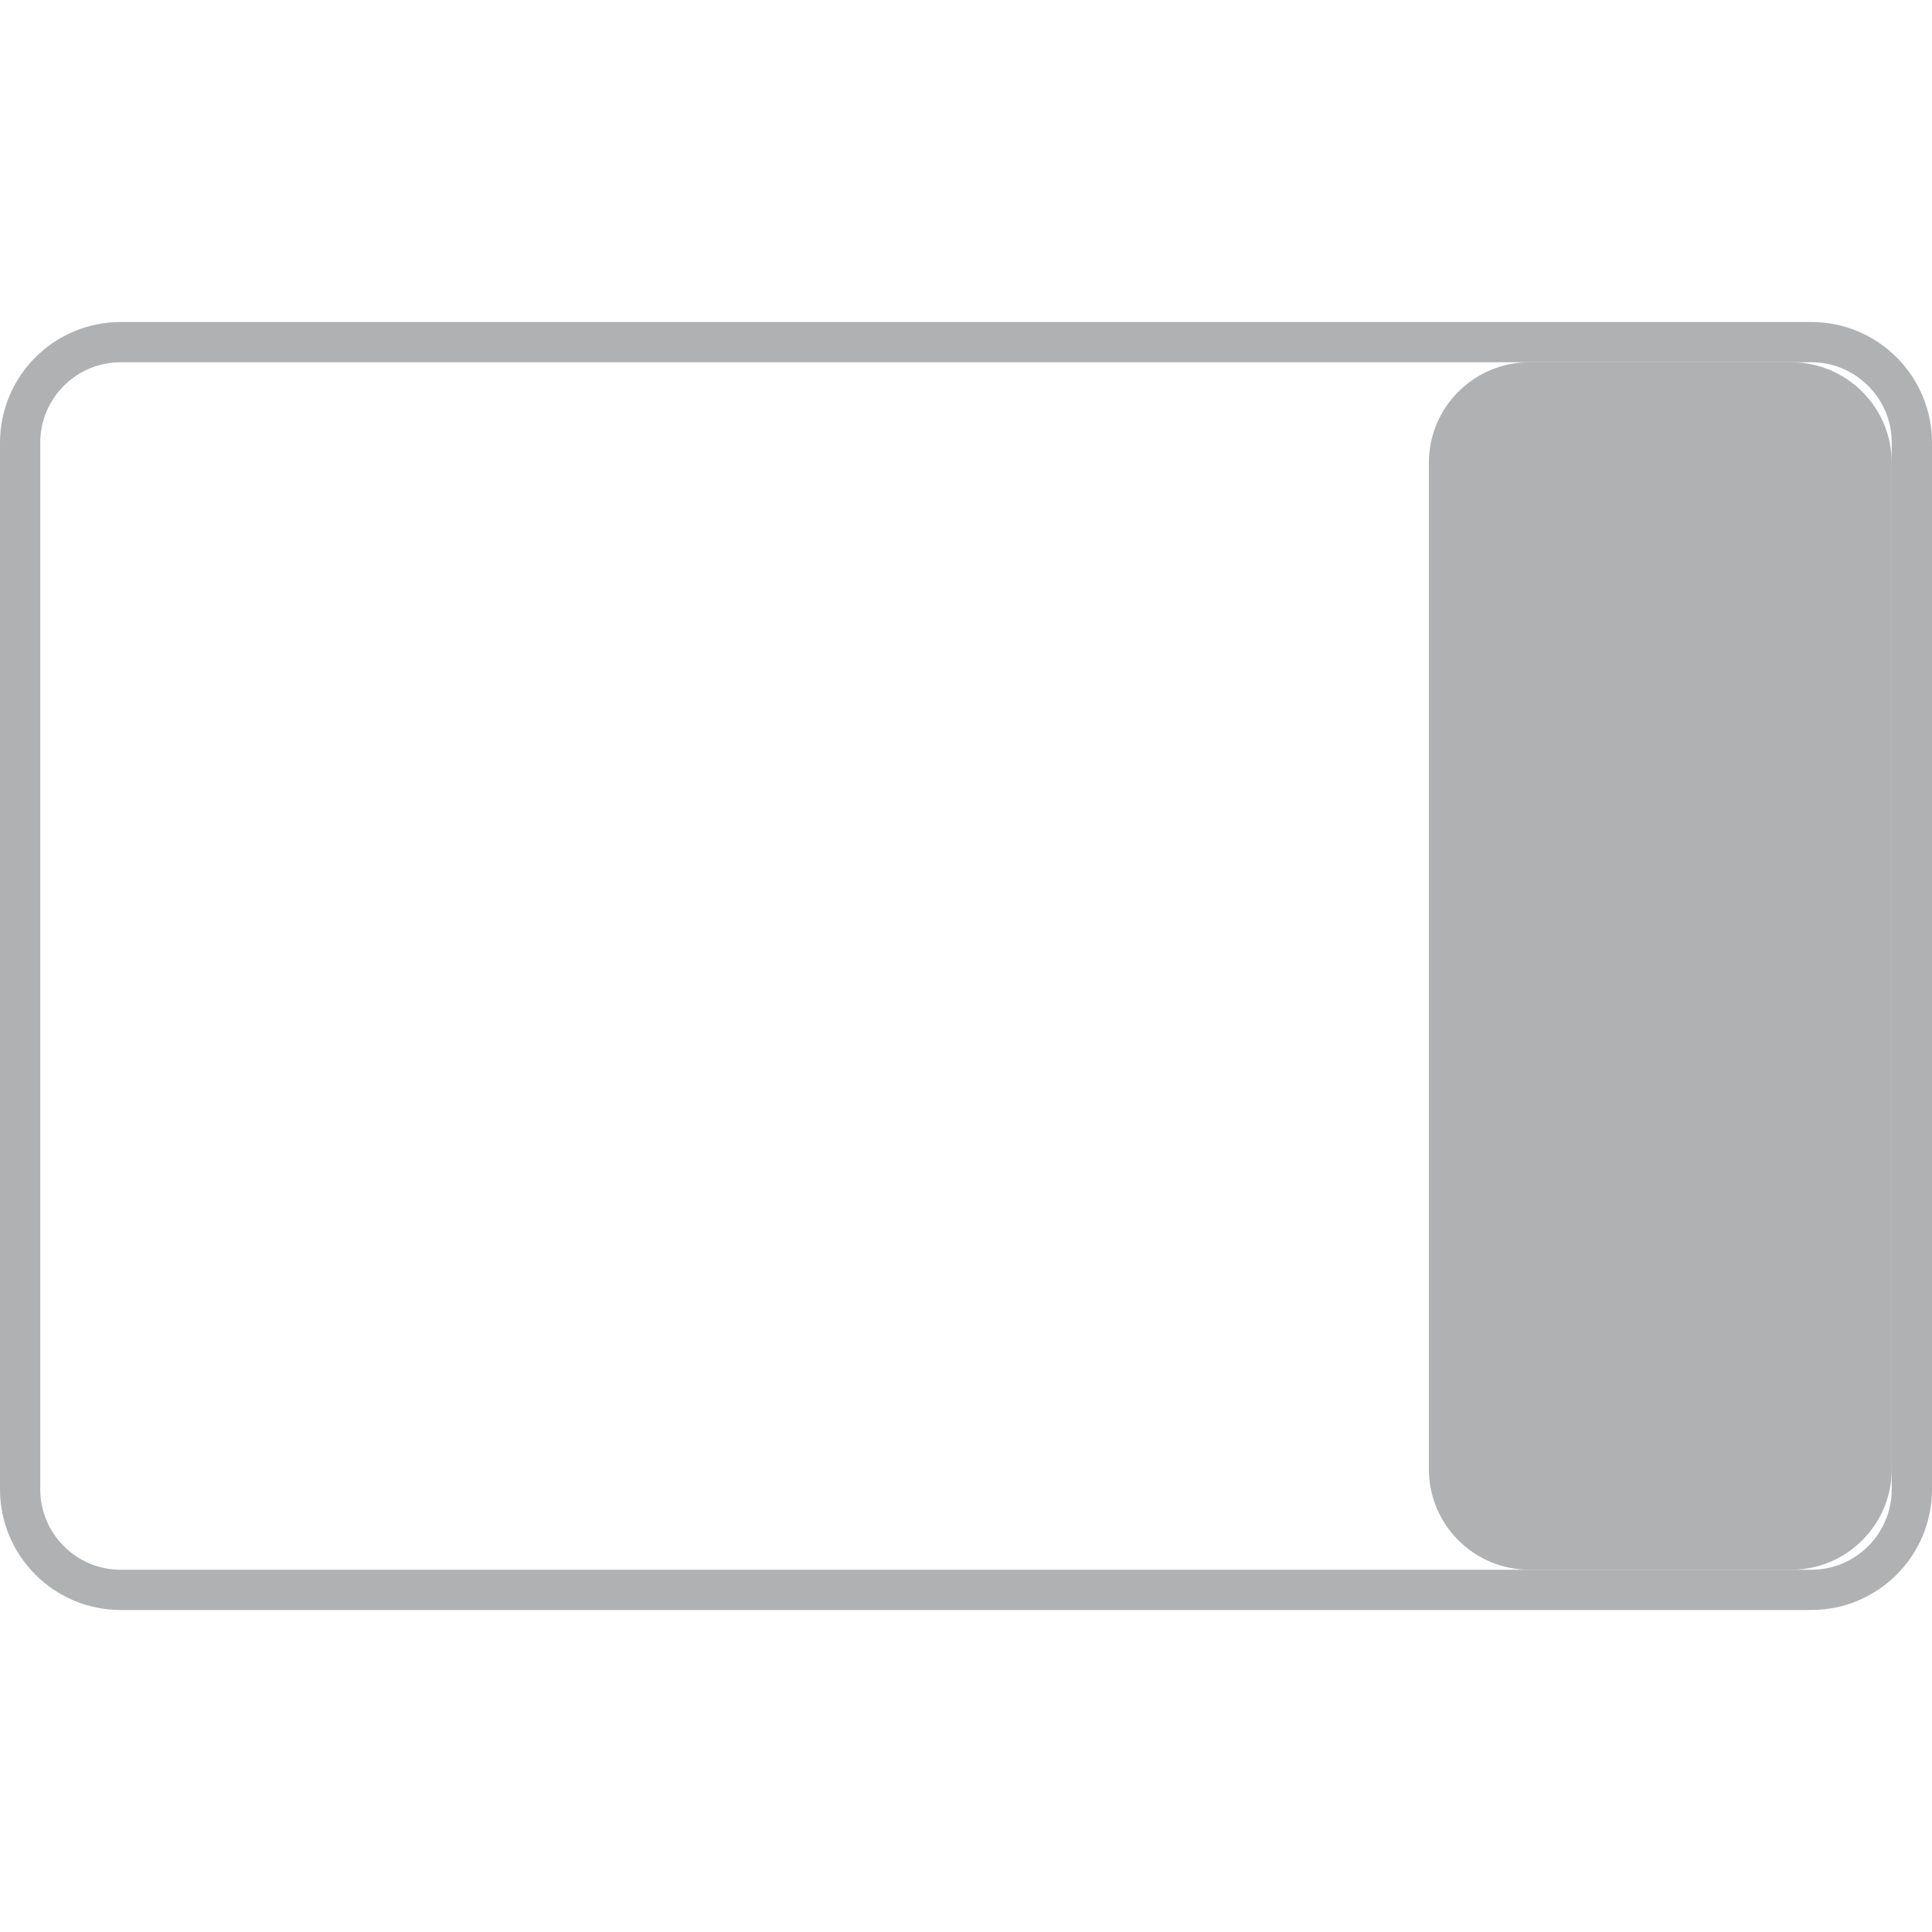
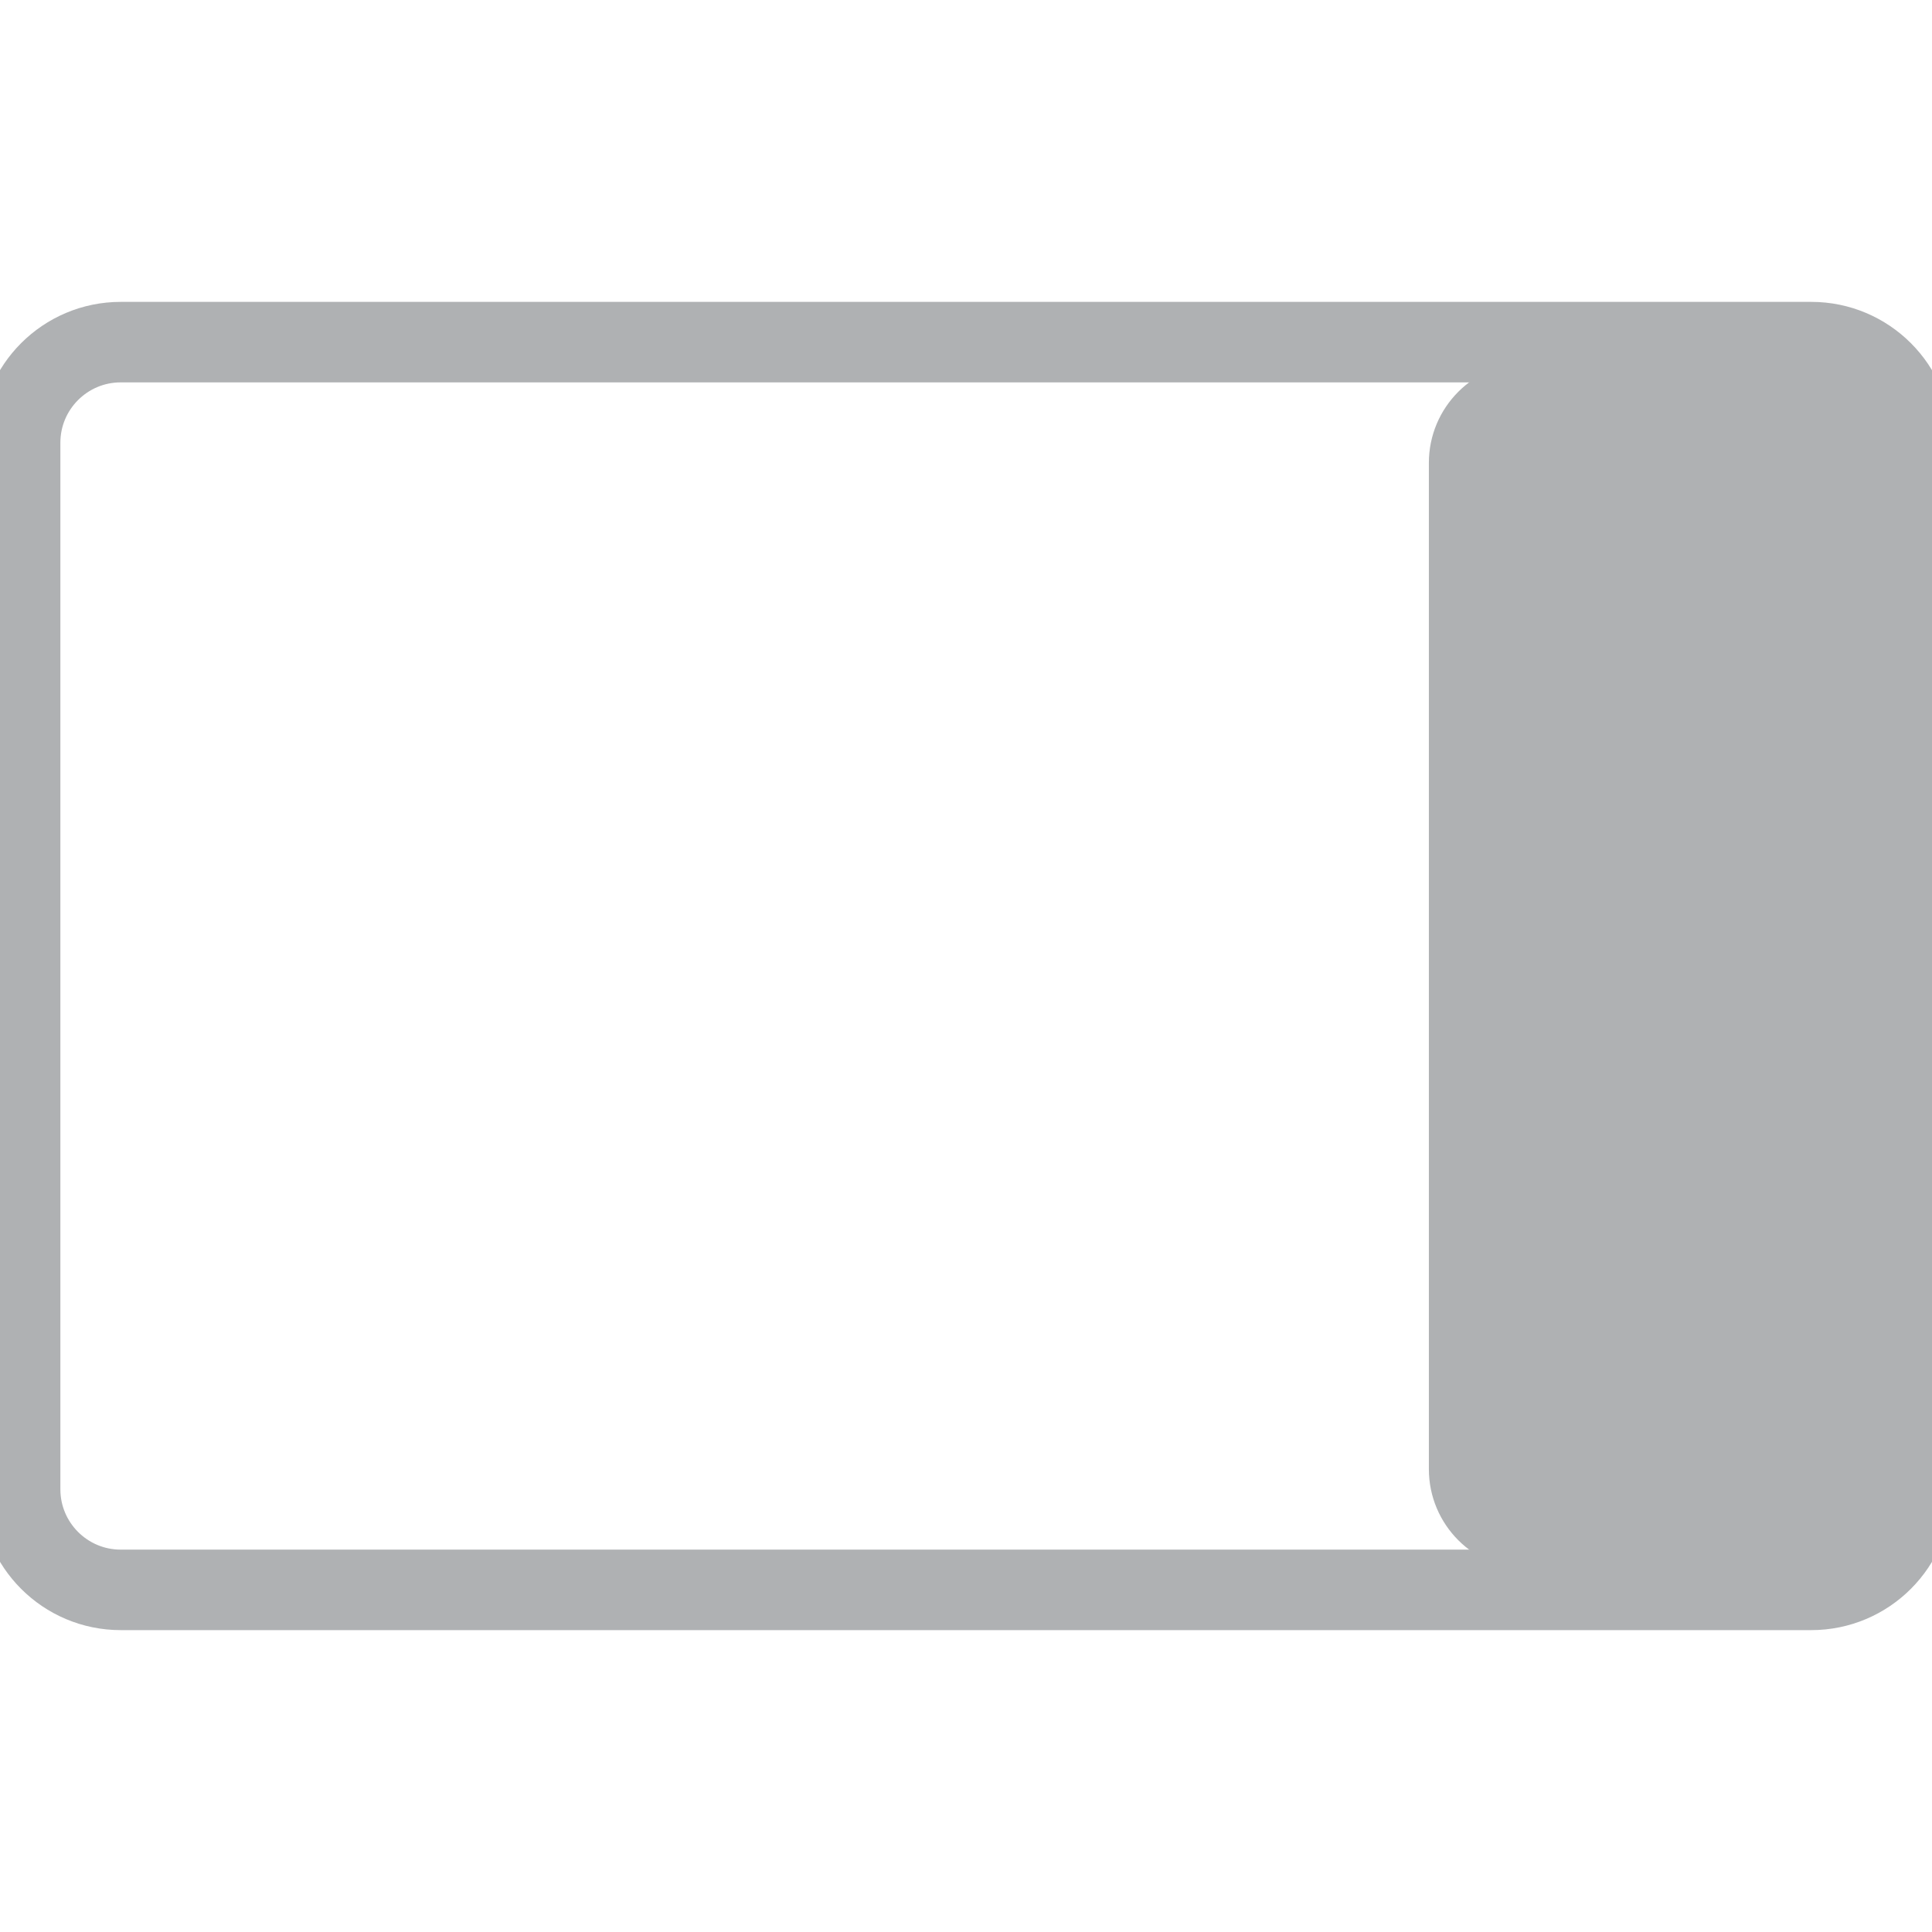
<svg xmlns="http://www.w3.org/2000/svg" version="1.0" width="16" height="16" viewBox="0 0 192 128">
-   <rect id="screen" stroke="#AFB1B3" stroke-width="4" fill="none" x="2" y="2" rx="10" width="188" height="124" />
+   <rect id="screen" stroke="#AFB1B3" stroke-width="8" fill="none" x="2" y="2" rx="10" width="188" height="124" />
  <rect id="last-fourth" x="142" y="4" width="46" height="120" rx="10" fill="#AFB1B3" />
</svg>
